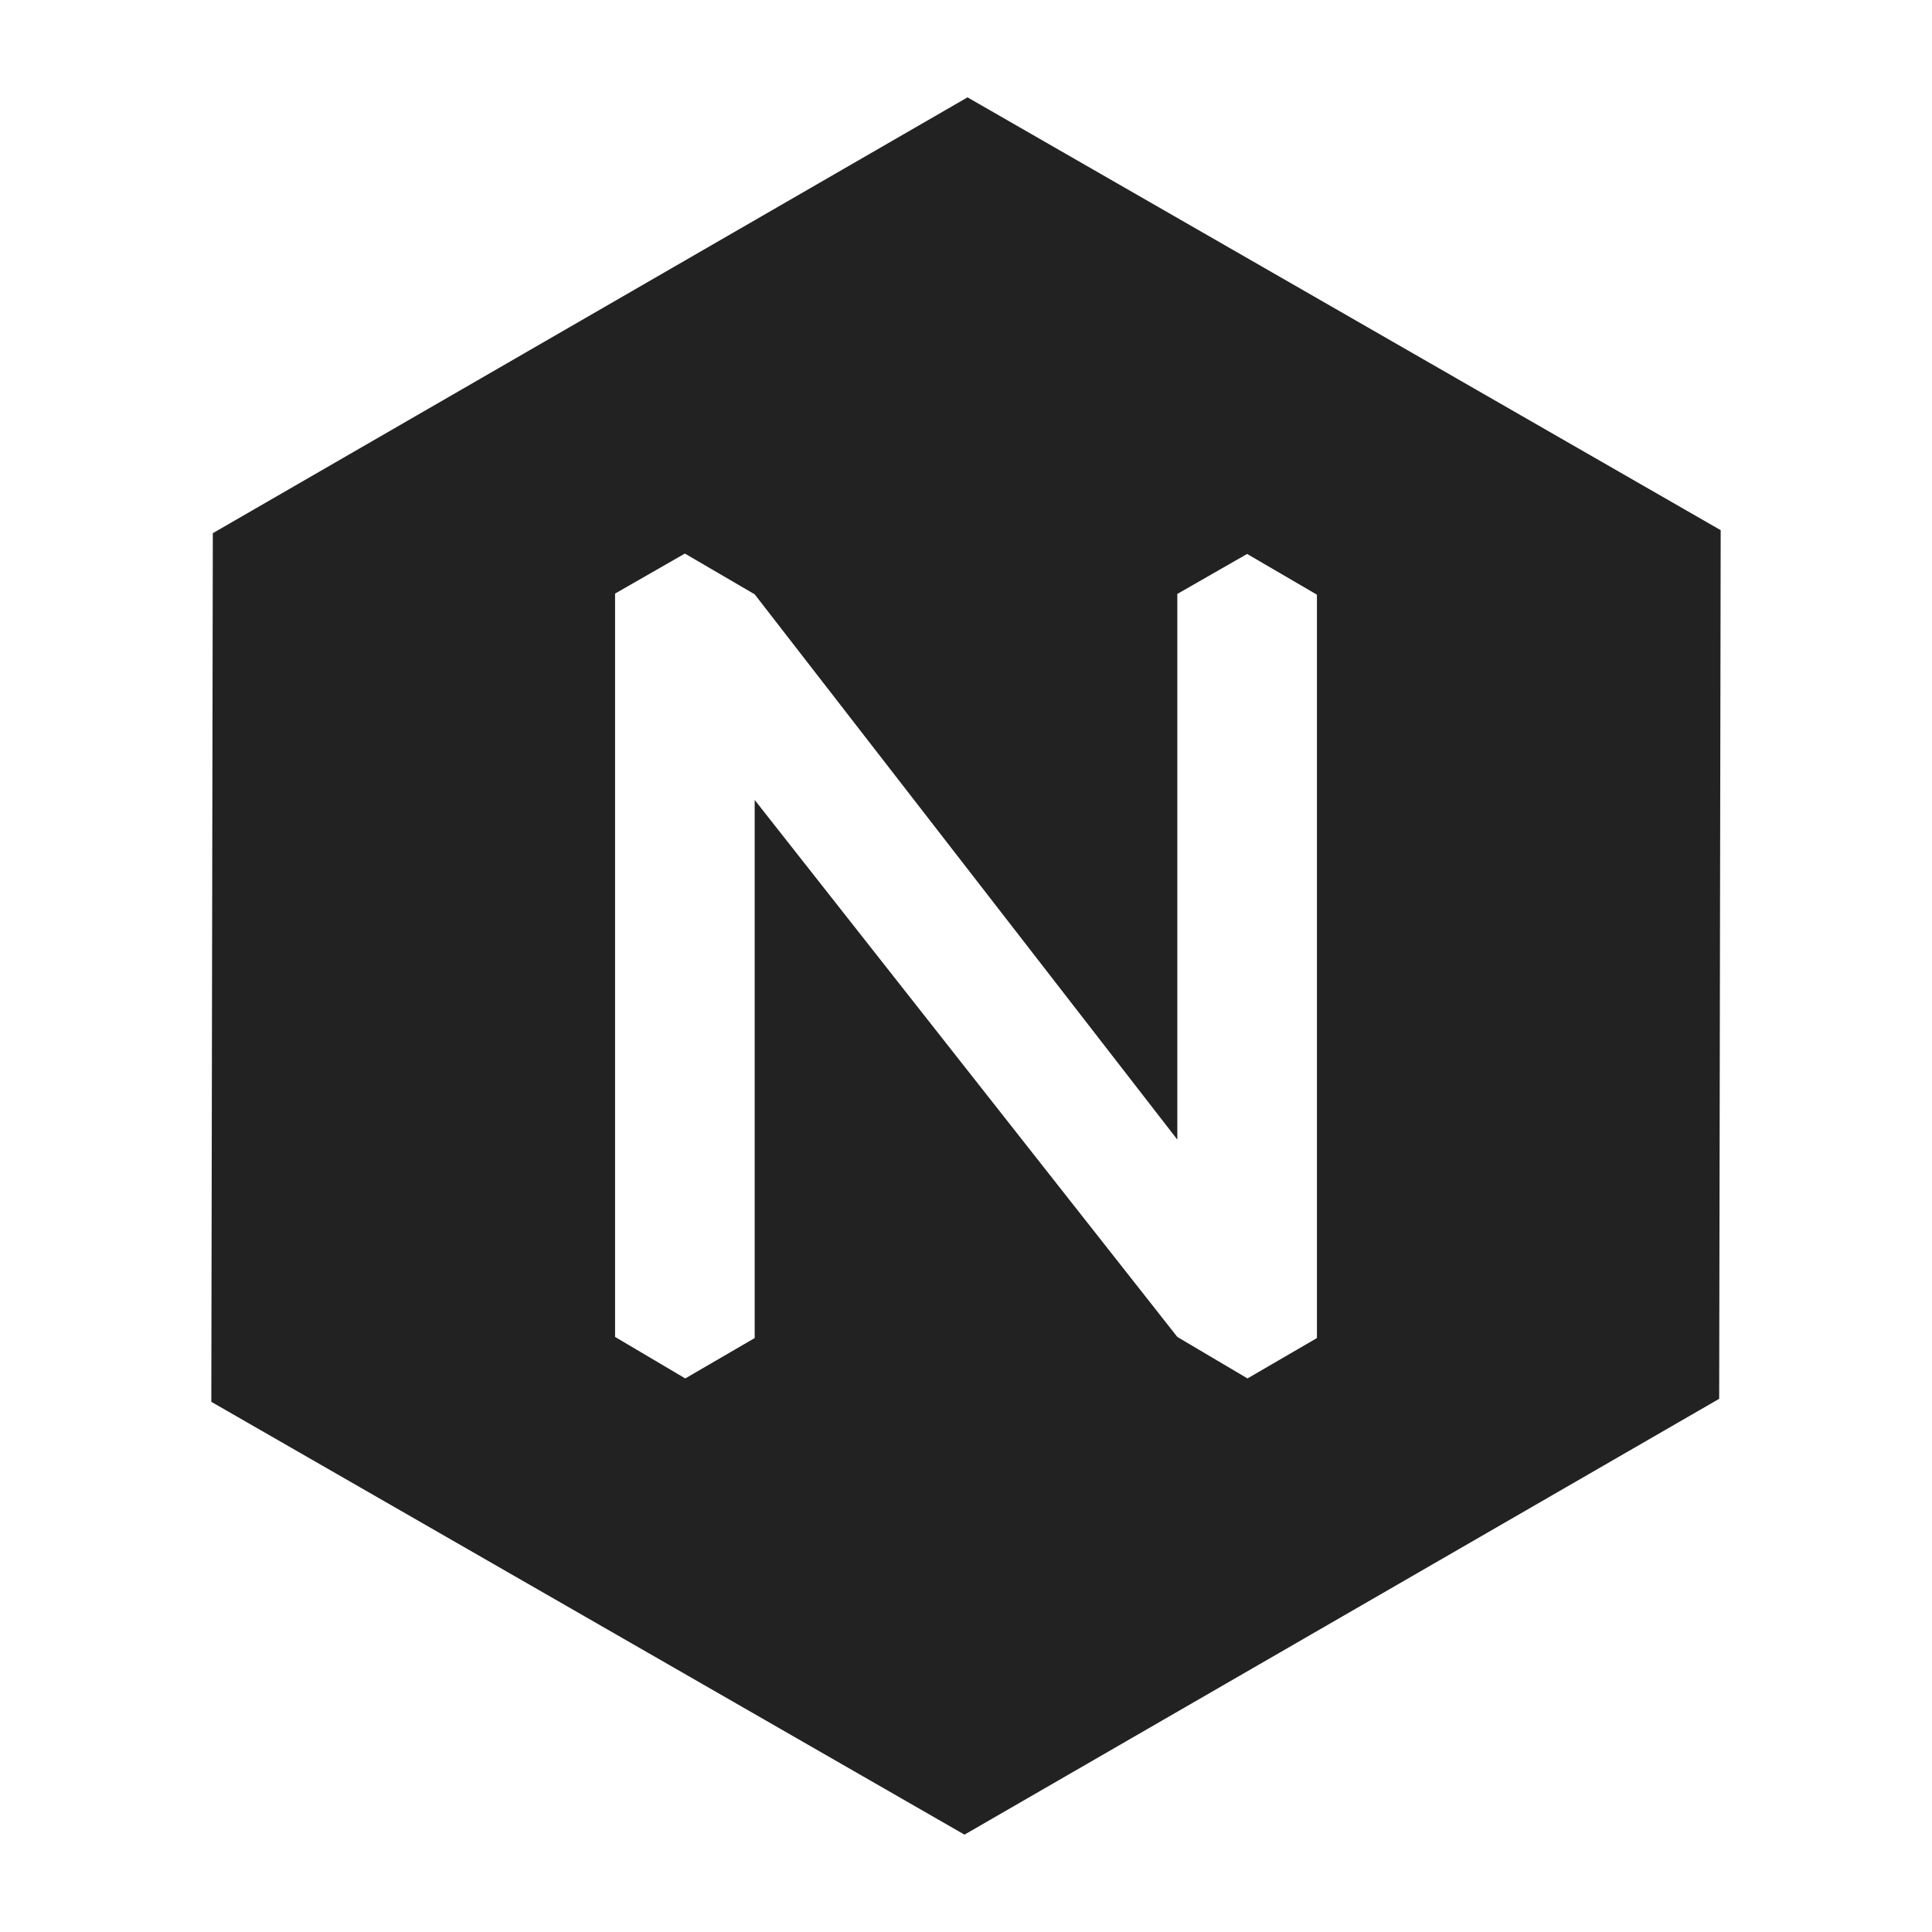
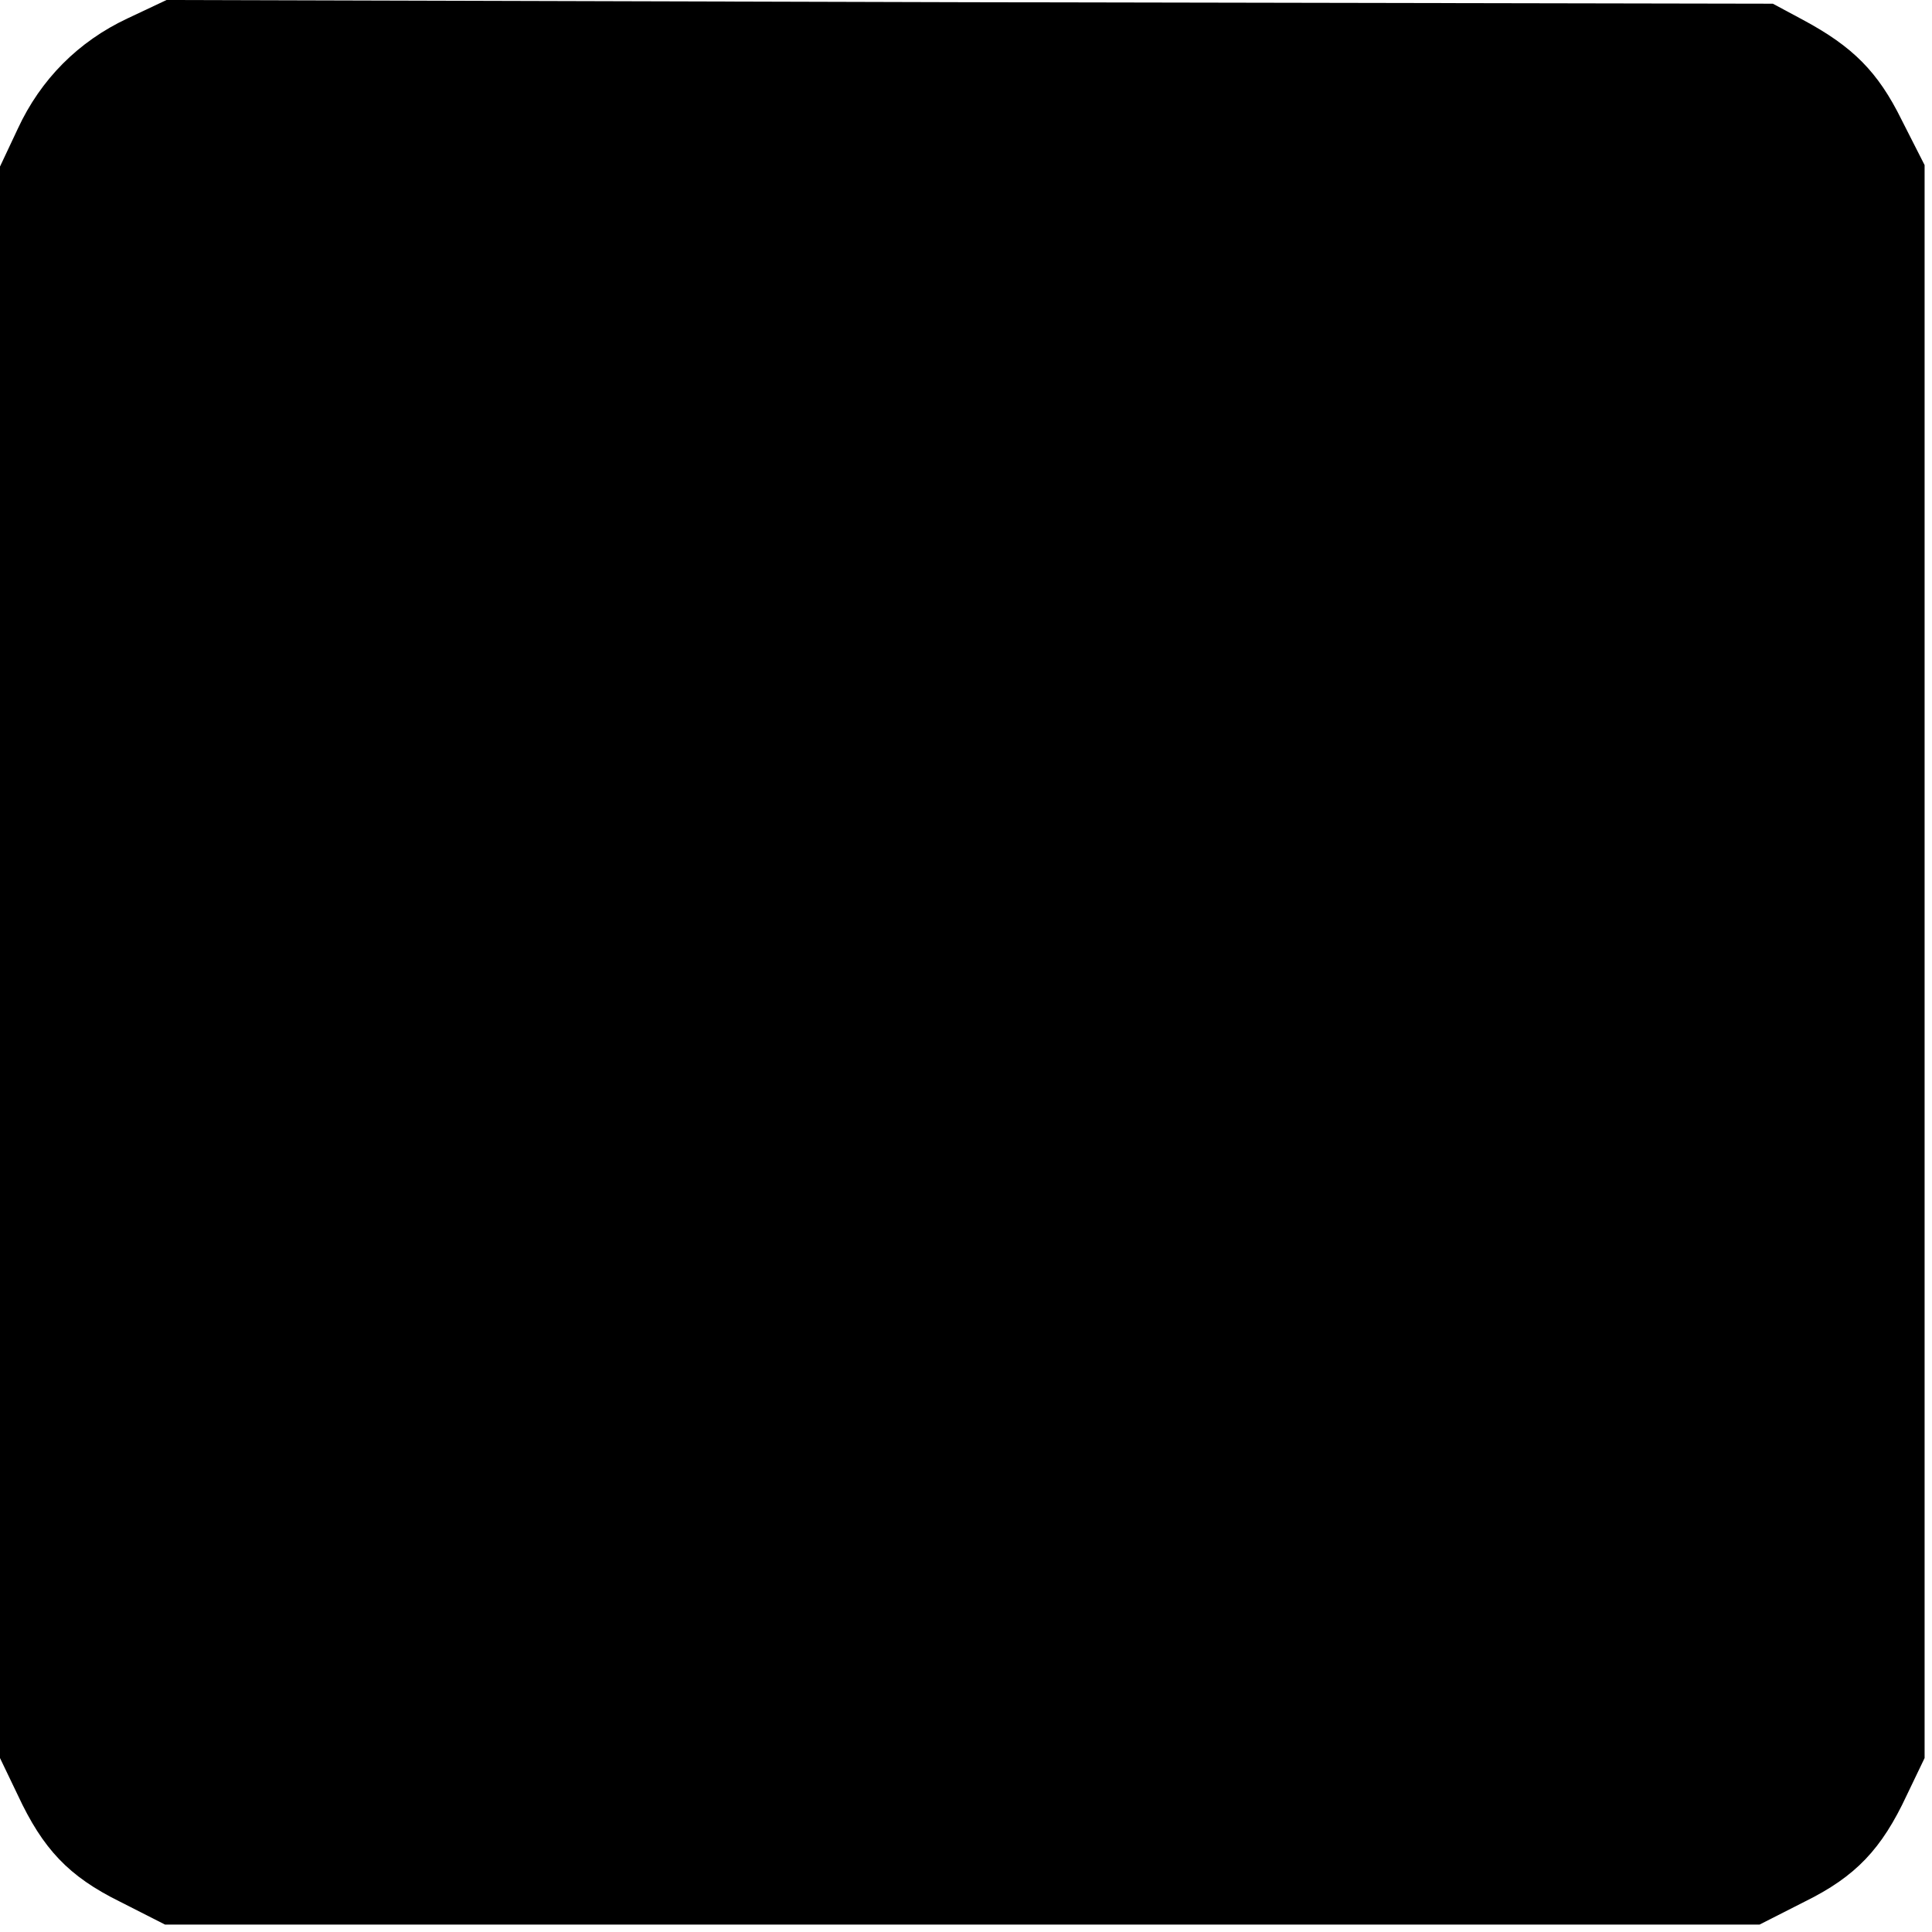
- <svg xmlns="http://www.w3.org/2000/svg" xml:space="preserve" enable-background="new 0 0 512 512" viewBox="0 0 512 512" height="512px" width="512px" y="0px" x="0px" id="NexT" version="1.1">
-   <defs id="defs3388" />
-   <path style="fill:#222222;fill-opacity:1" id="path3384" d="M 256.4,25.8 56.4,141.3 56,371.5 255.6,486.2 455.6,370.7 456,140.5 Z m 92.6,328.8 -18.4,10.7 -18.6,-11 0,0 -112,-142.3 0,142.6 -18.4,10.7 -18.6,-11 0,-197 18.5,-10.6 18.5,10.8 0,0 112,144.5 0,-144.6 18.5,-10.6 18.5,10.8 z" />
+ <svg xmlns="http://www.w3.org/2000/svg" version="1.0" width="261pt" height="261pt" viewBox="0 0 261 261" preserveAspectRatio="xMidYMid meet">
+   <g transform="translate(0,261) scale(0.1,-0.1)" fill="#000000" stroke="none">
+     <path d="M172 2585 c-66 -31 -117 -82 -148 -149 l-24 -51 0 -1075 0 -1075 24 -50 c34 -73 69 -110 138 -144 l61 -31 1077 0 1077 0 61 31 c69 34 104 71 138 144 l24 50 0 1076 0 1076 -31 61 c-32 65 -66 99 -133 135 l-41 22 -1085 2 -1085 3 -53 -25z" />
+   </g>
</svg>
